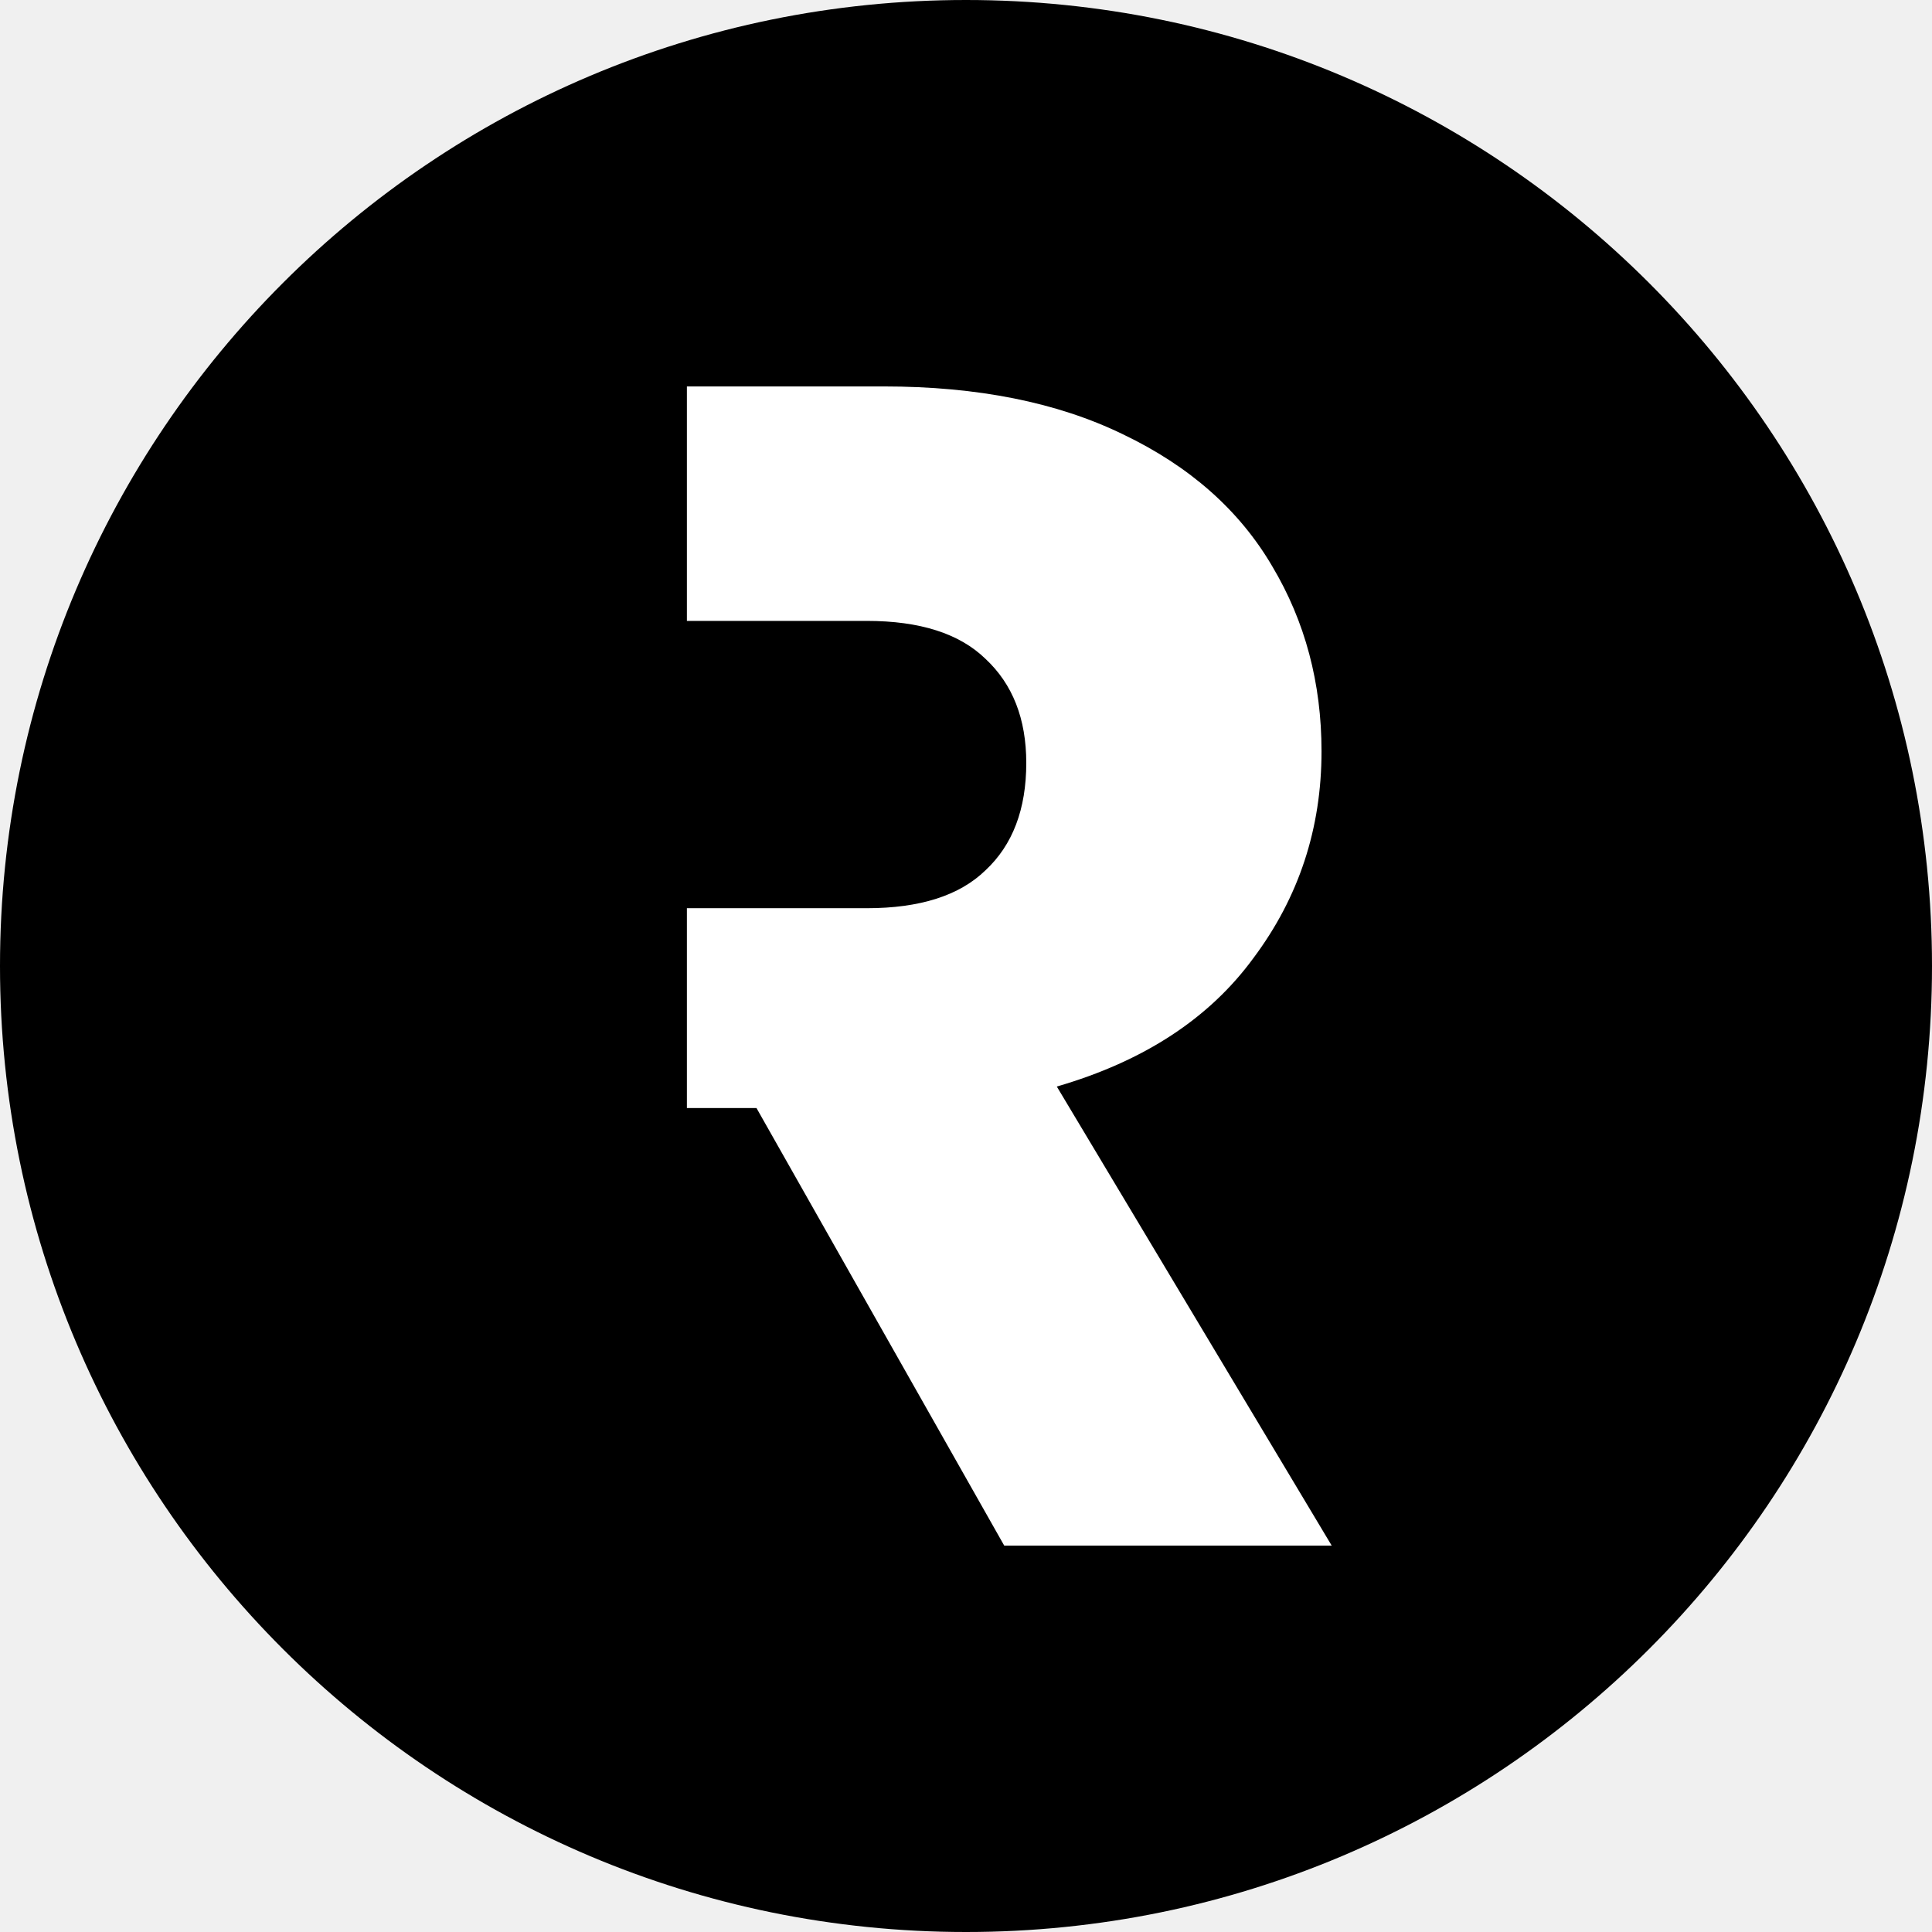
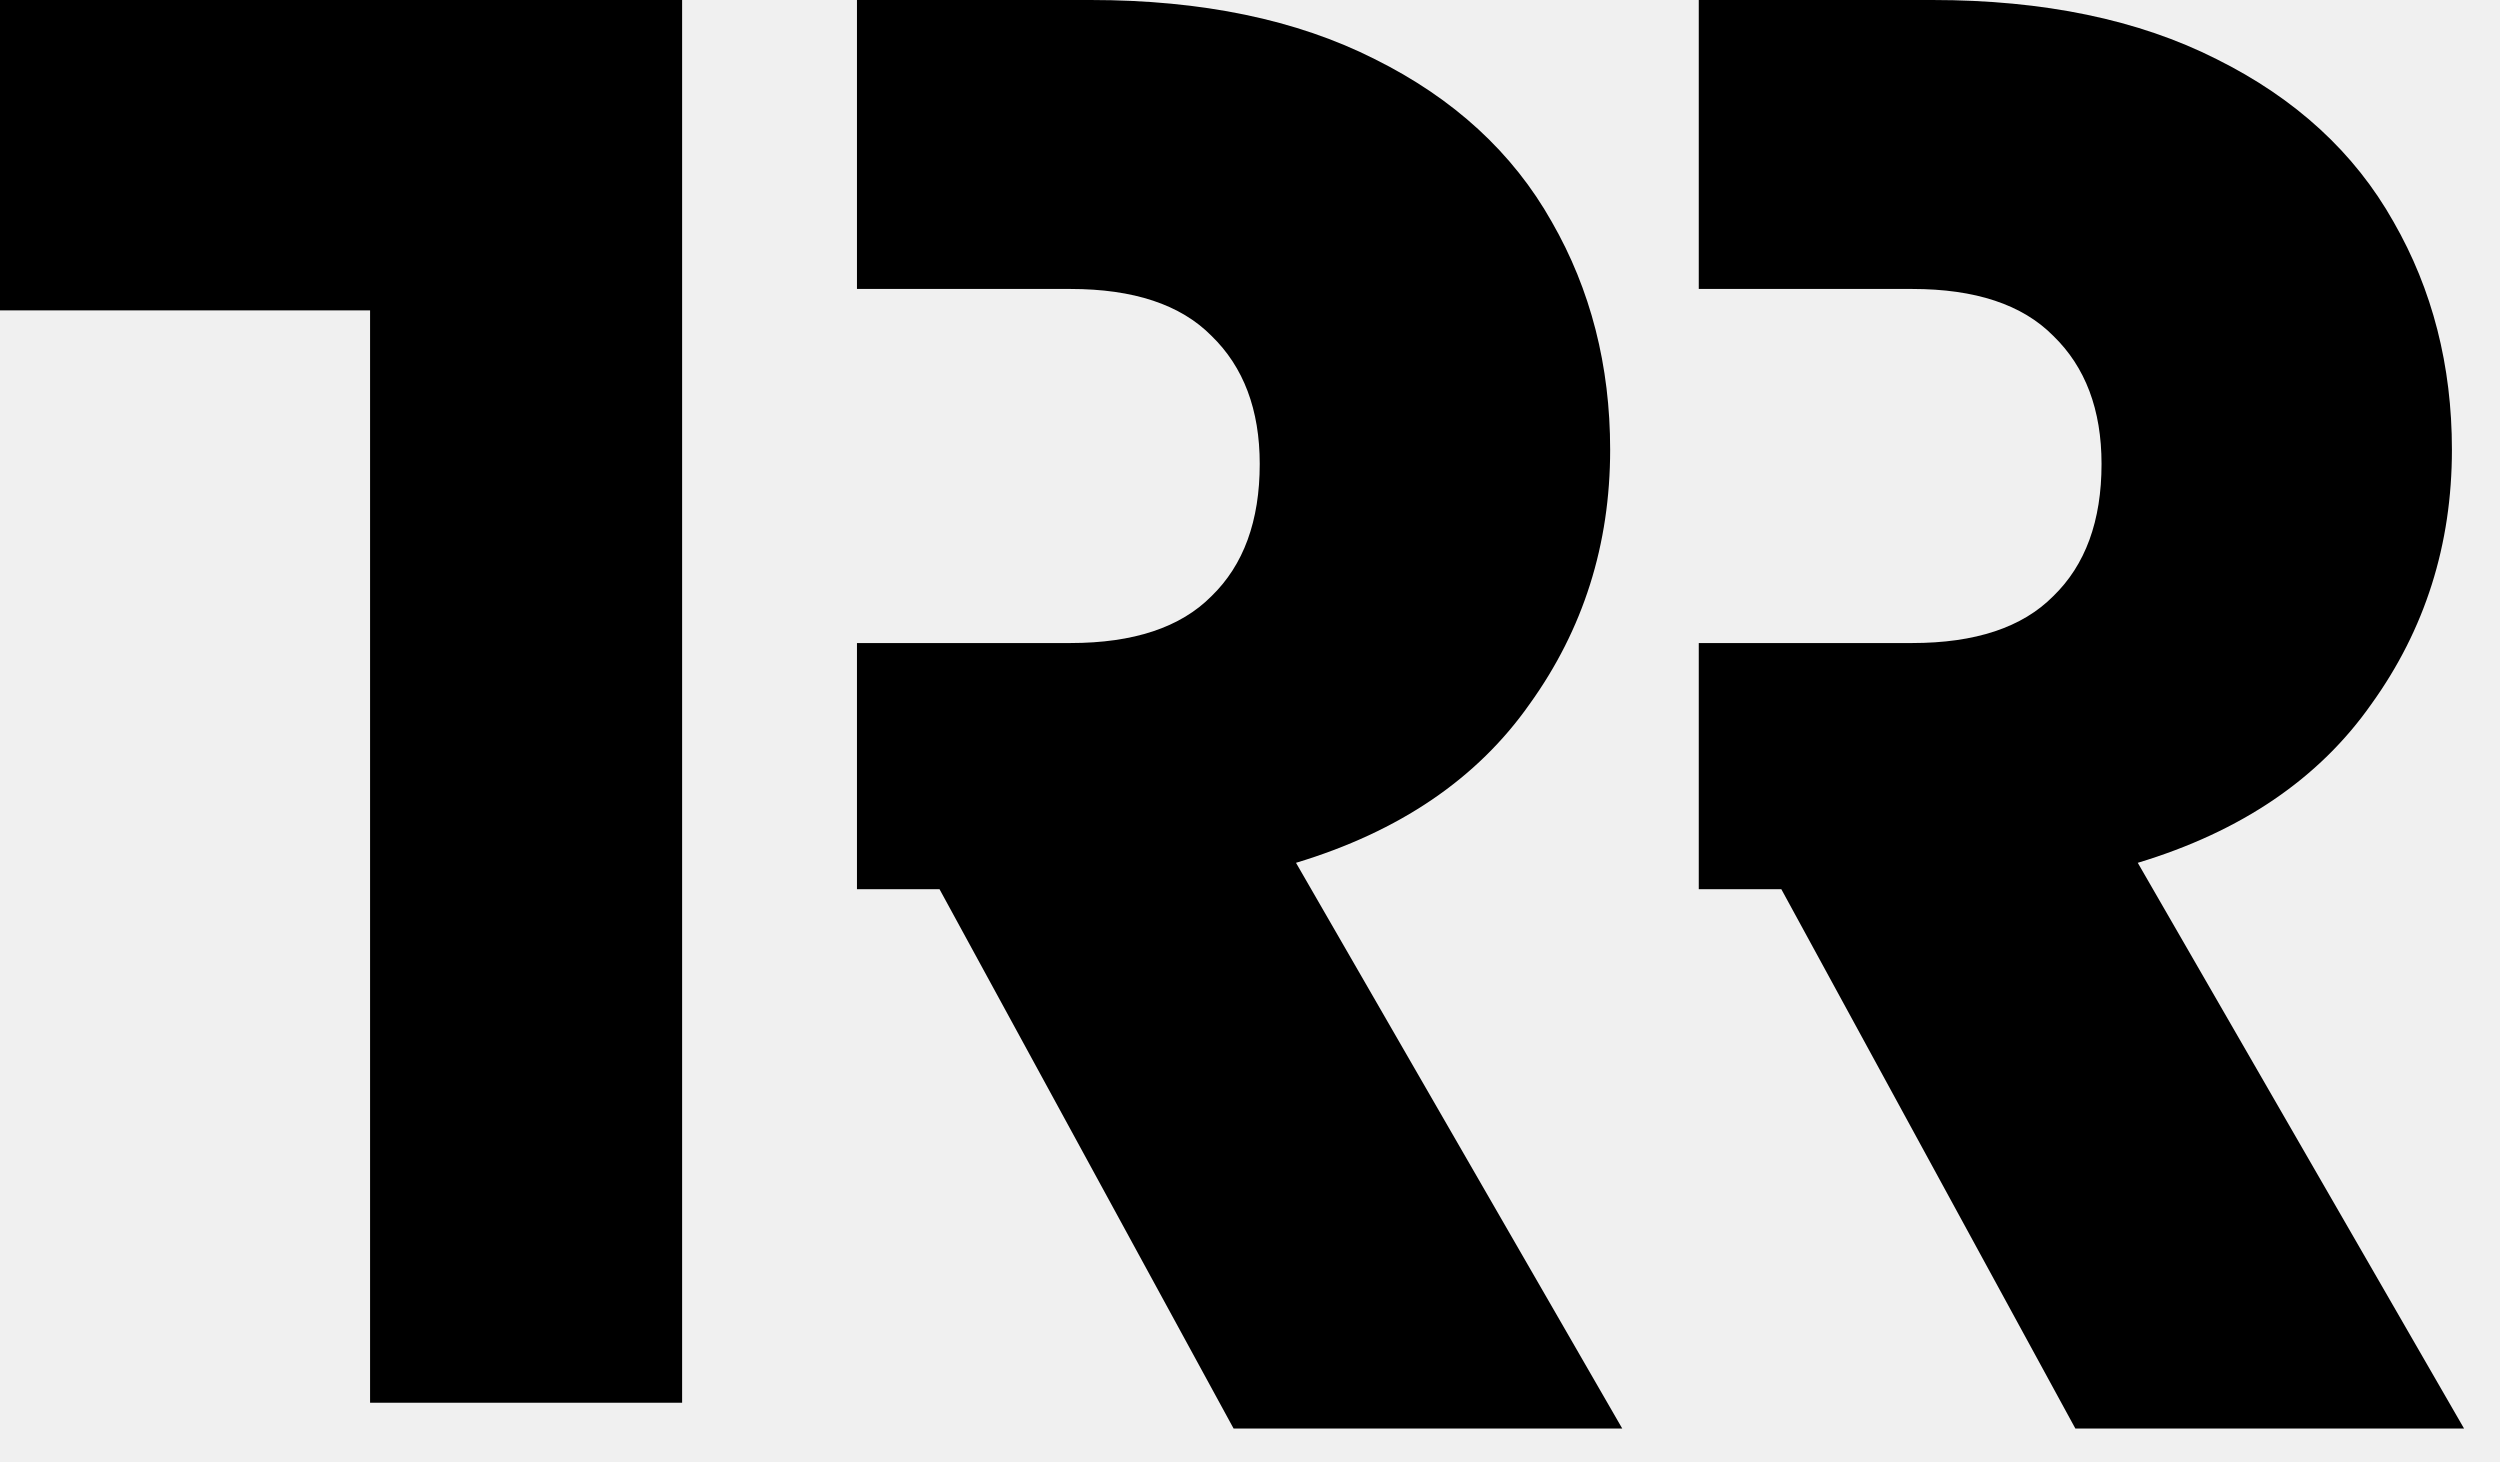
- <svg xmlns="http://www.w3.org/2000/svg" width="56" height="56" viewBox="0 0 56 56" fill="none">
-   <circle cx="28" cy="28" r="28" fill="black" />
-   <path d="M29.108 44.8L21.927 32.117H19.91V11.201H25.615C28.337 11.201 30.649 11.664 32.55 12.589C34.485 13.514 35.928 14.791 36.879 16.418C37.83 18.014 38.305 19.8 38.305 21.779C38.305 24.012 37.649 26.006 36.338 27.761C35.059 29.516 33.157 30.761 30.632 31.494L38.6 44.8H29.108ZM19.91 26.325H25.123C26.665 26.325 27.812 25.959 28.566 25.225C29.353 24.491 29.747 23.454 29.747 22.114C29.747 20.837 29.353 19.832 28.566 19.098C27.812 18.364 26.665 17.997 25.123 17.997H19.91V26.325Z" fill="white" />
+ <svg xmlns="http://www.w3.org/2000/svg" width="65" height="38" viewBox="0 0 65 38" fill="none">
+   <path d="M17.735 0V8.07V36.471H9.622V8.07H0V0H17.735Z" fill="black" />
+   <path d="M32.073 37.141L24.428 23.12H22.281V0H28.355C31.252 0 33.713 0.511 35.738 1.534C37.797 2.557 39.333 3.968 40.346 5.767C41.358 7.53 41.864 9.506 41.864 11.692C41.864 14.161 41.166 16.366 39.77 18.306C38.408 20.246 36.384 21.621 33.696 22.433L42.178 37.141H32.073ZM22.281 16.719H27.832C29.472 16.719 30.694 16.313 31.497 15.502C32.334 14.691 32.753 13.544 32.753 12.063C32.753 10.652 32.334 9.541 31.497 8.73C30.694 7.918 29.472 7.513 27.832 7.513H22.281V16.719Z" fill="black" />
+   <path d="M53.959 37.141L46.315 23.12H44.168V0H50.242C53.139 0 55.6 0.511 57.624 1.534C59.684 2.557 61.22 3.968 62.232 5.767C63.244 7.53 63.75 9.506 63.75 11.692C63.75 14.161 63.052 16.366 61.656 18.306C60.295 20.246 58.27 21.621 55.582 22.433L64.065 37.141H53.959ZM44.168 16.719H49.718C51.359 16.719 52.58 16.313 53.383 15.502C54.221 14.691 54.64 13.544 54.64 12.063C54.64 10.652 54.221 9.541 53.383 8.73C52.58 7.918 51.359 7.513 49.718 7.513H44.168V16.719Z" fill="black" />
</svg>
